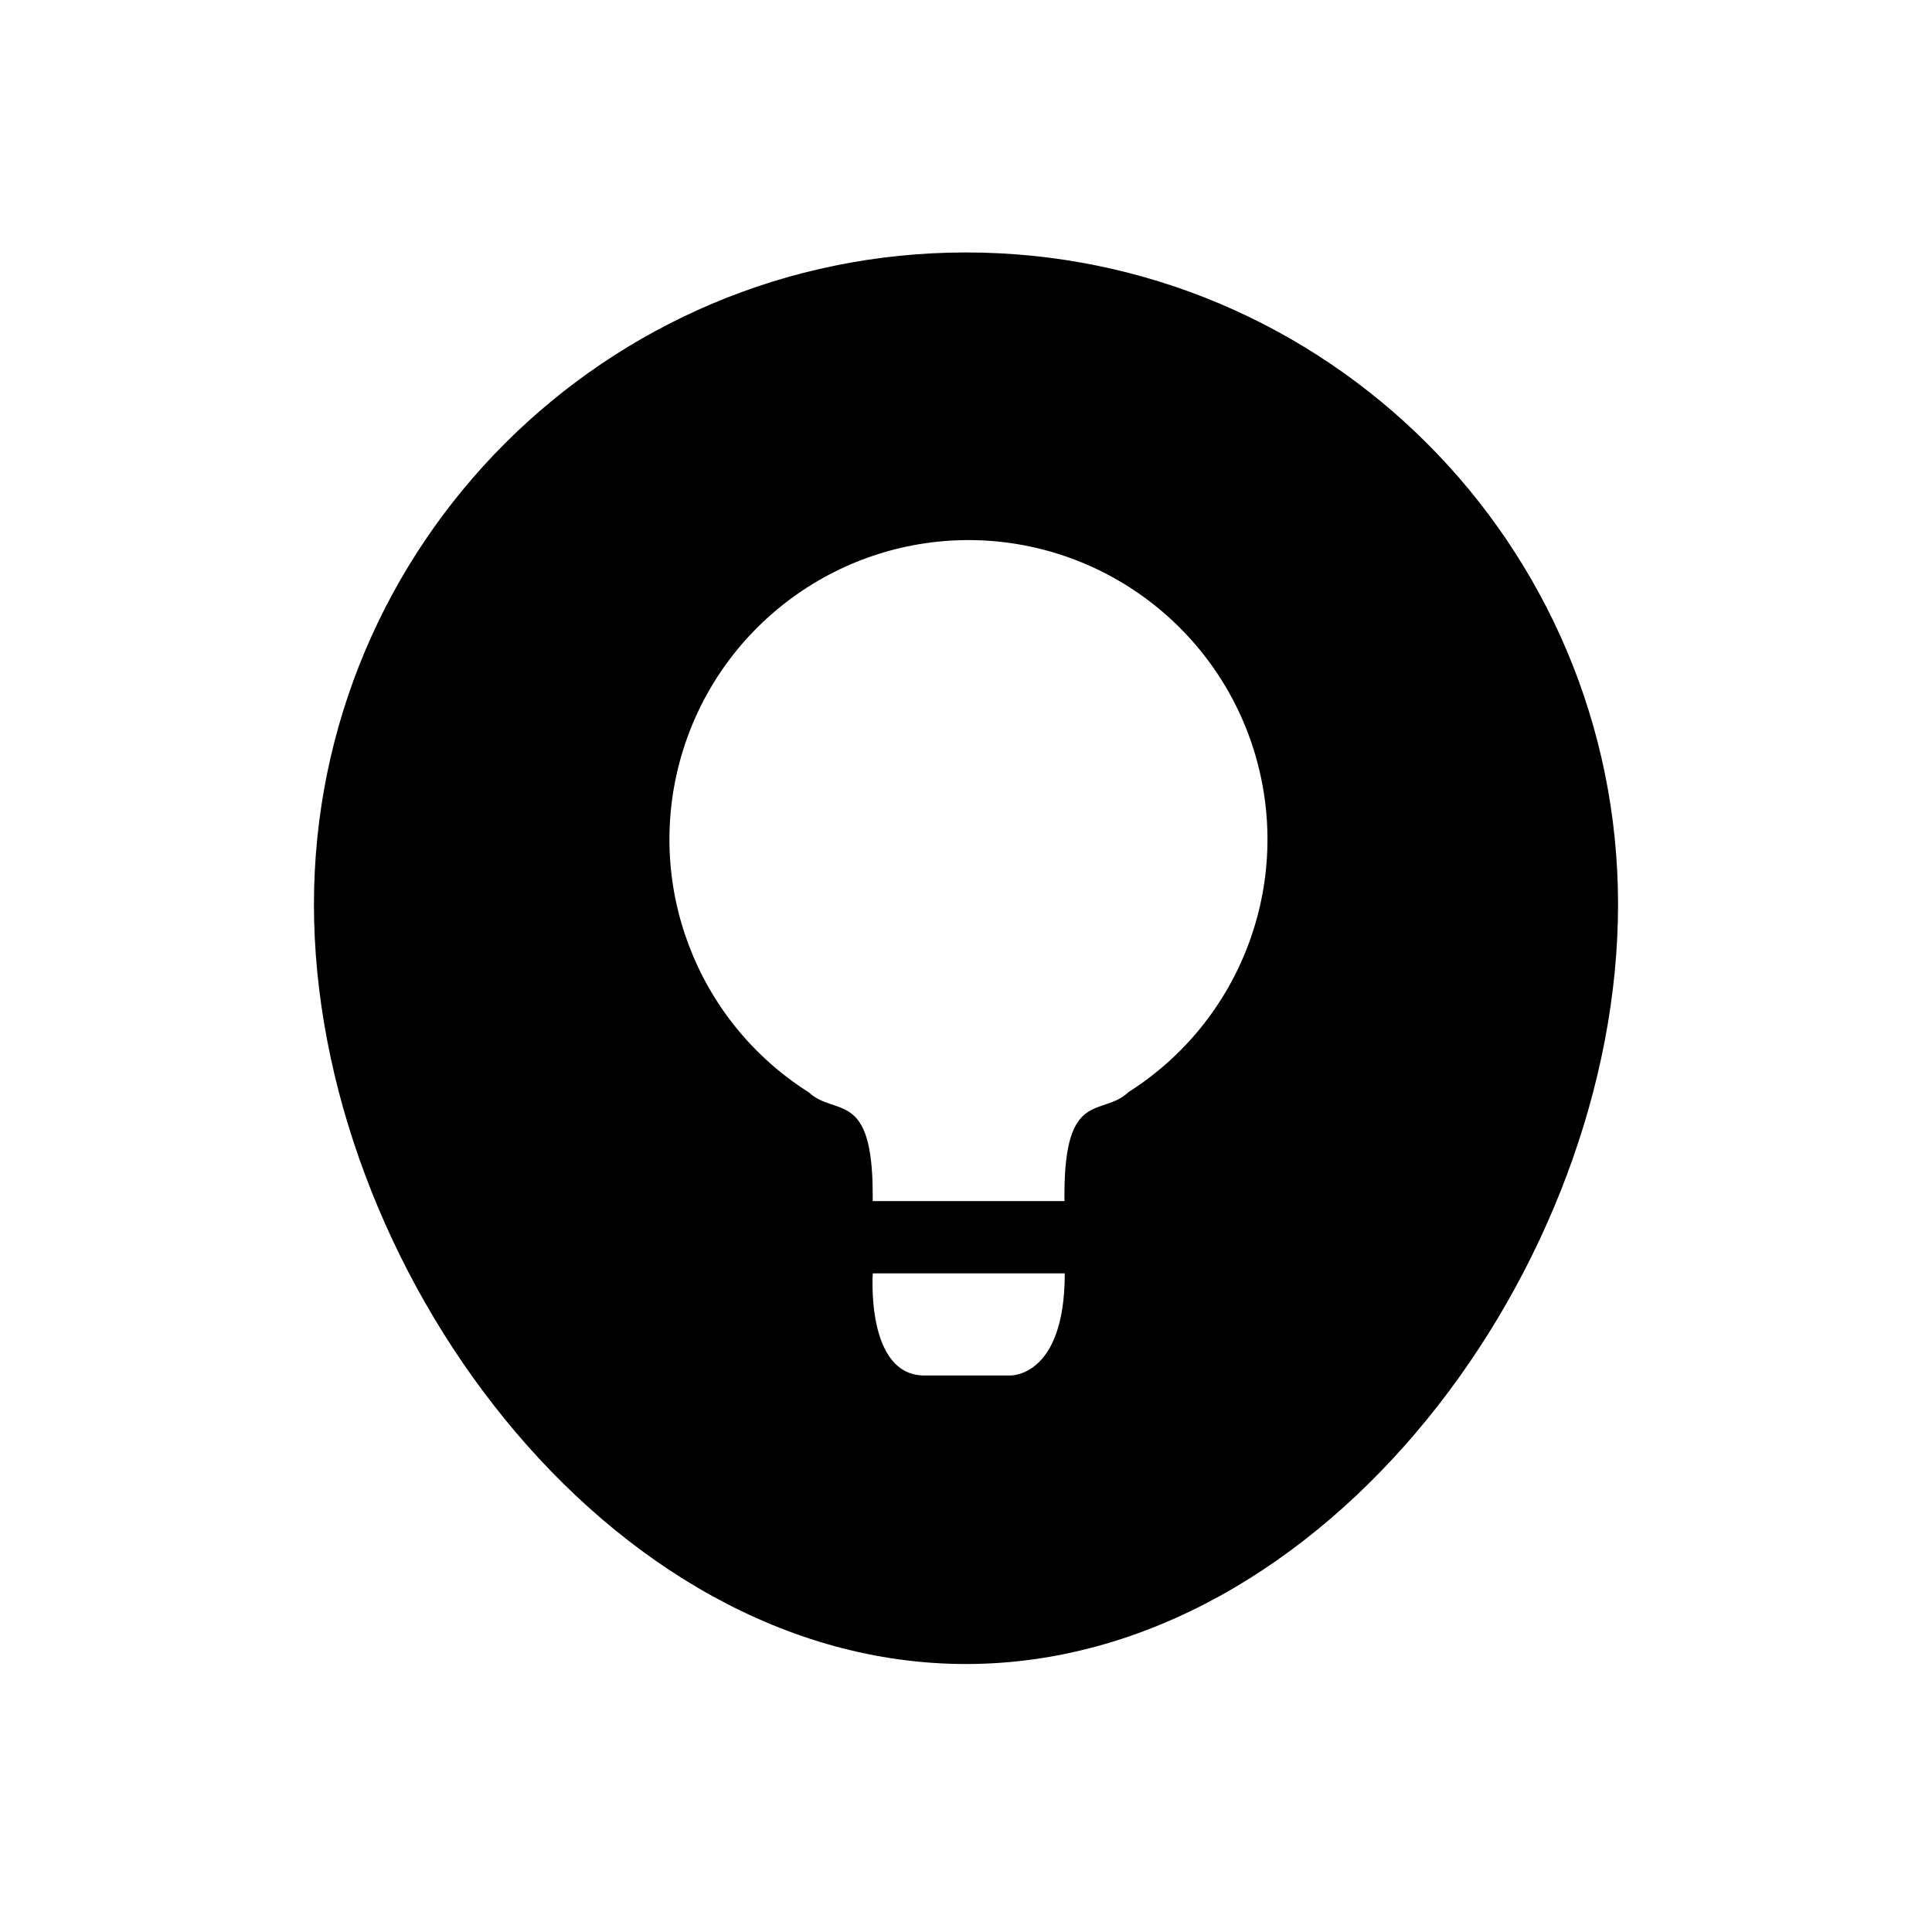
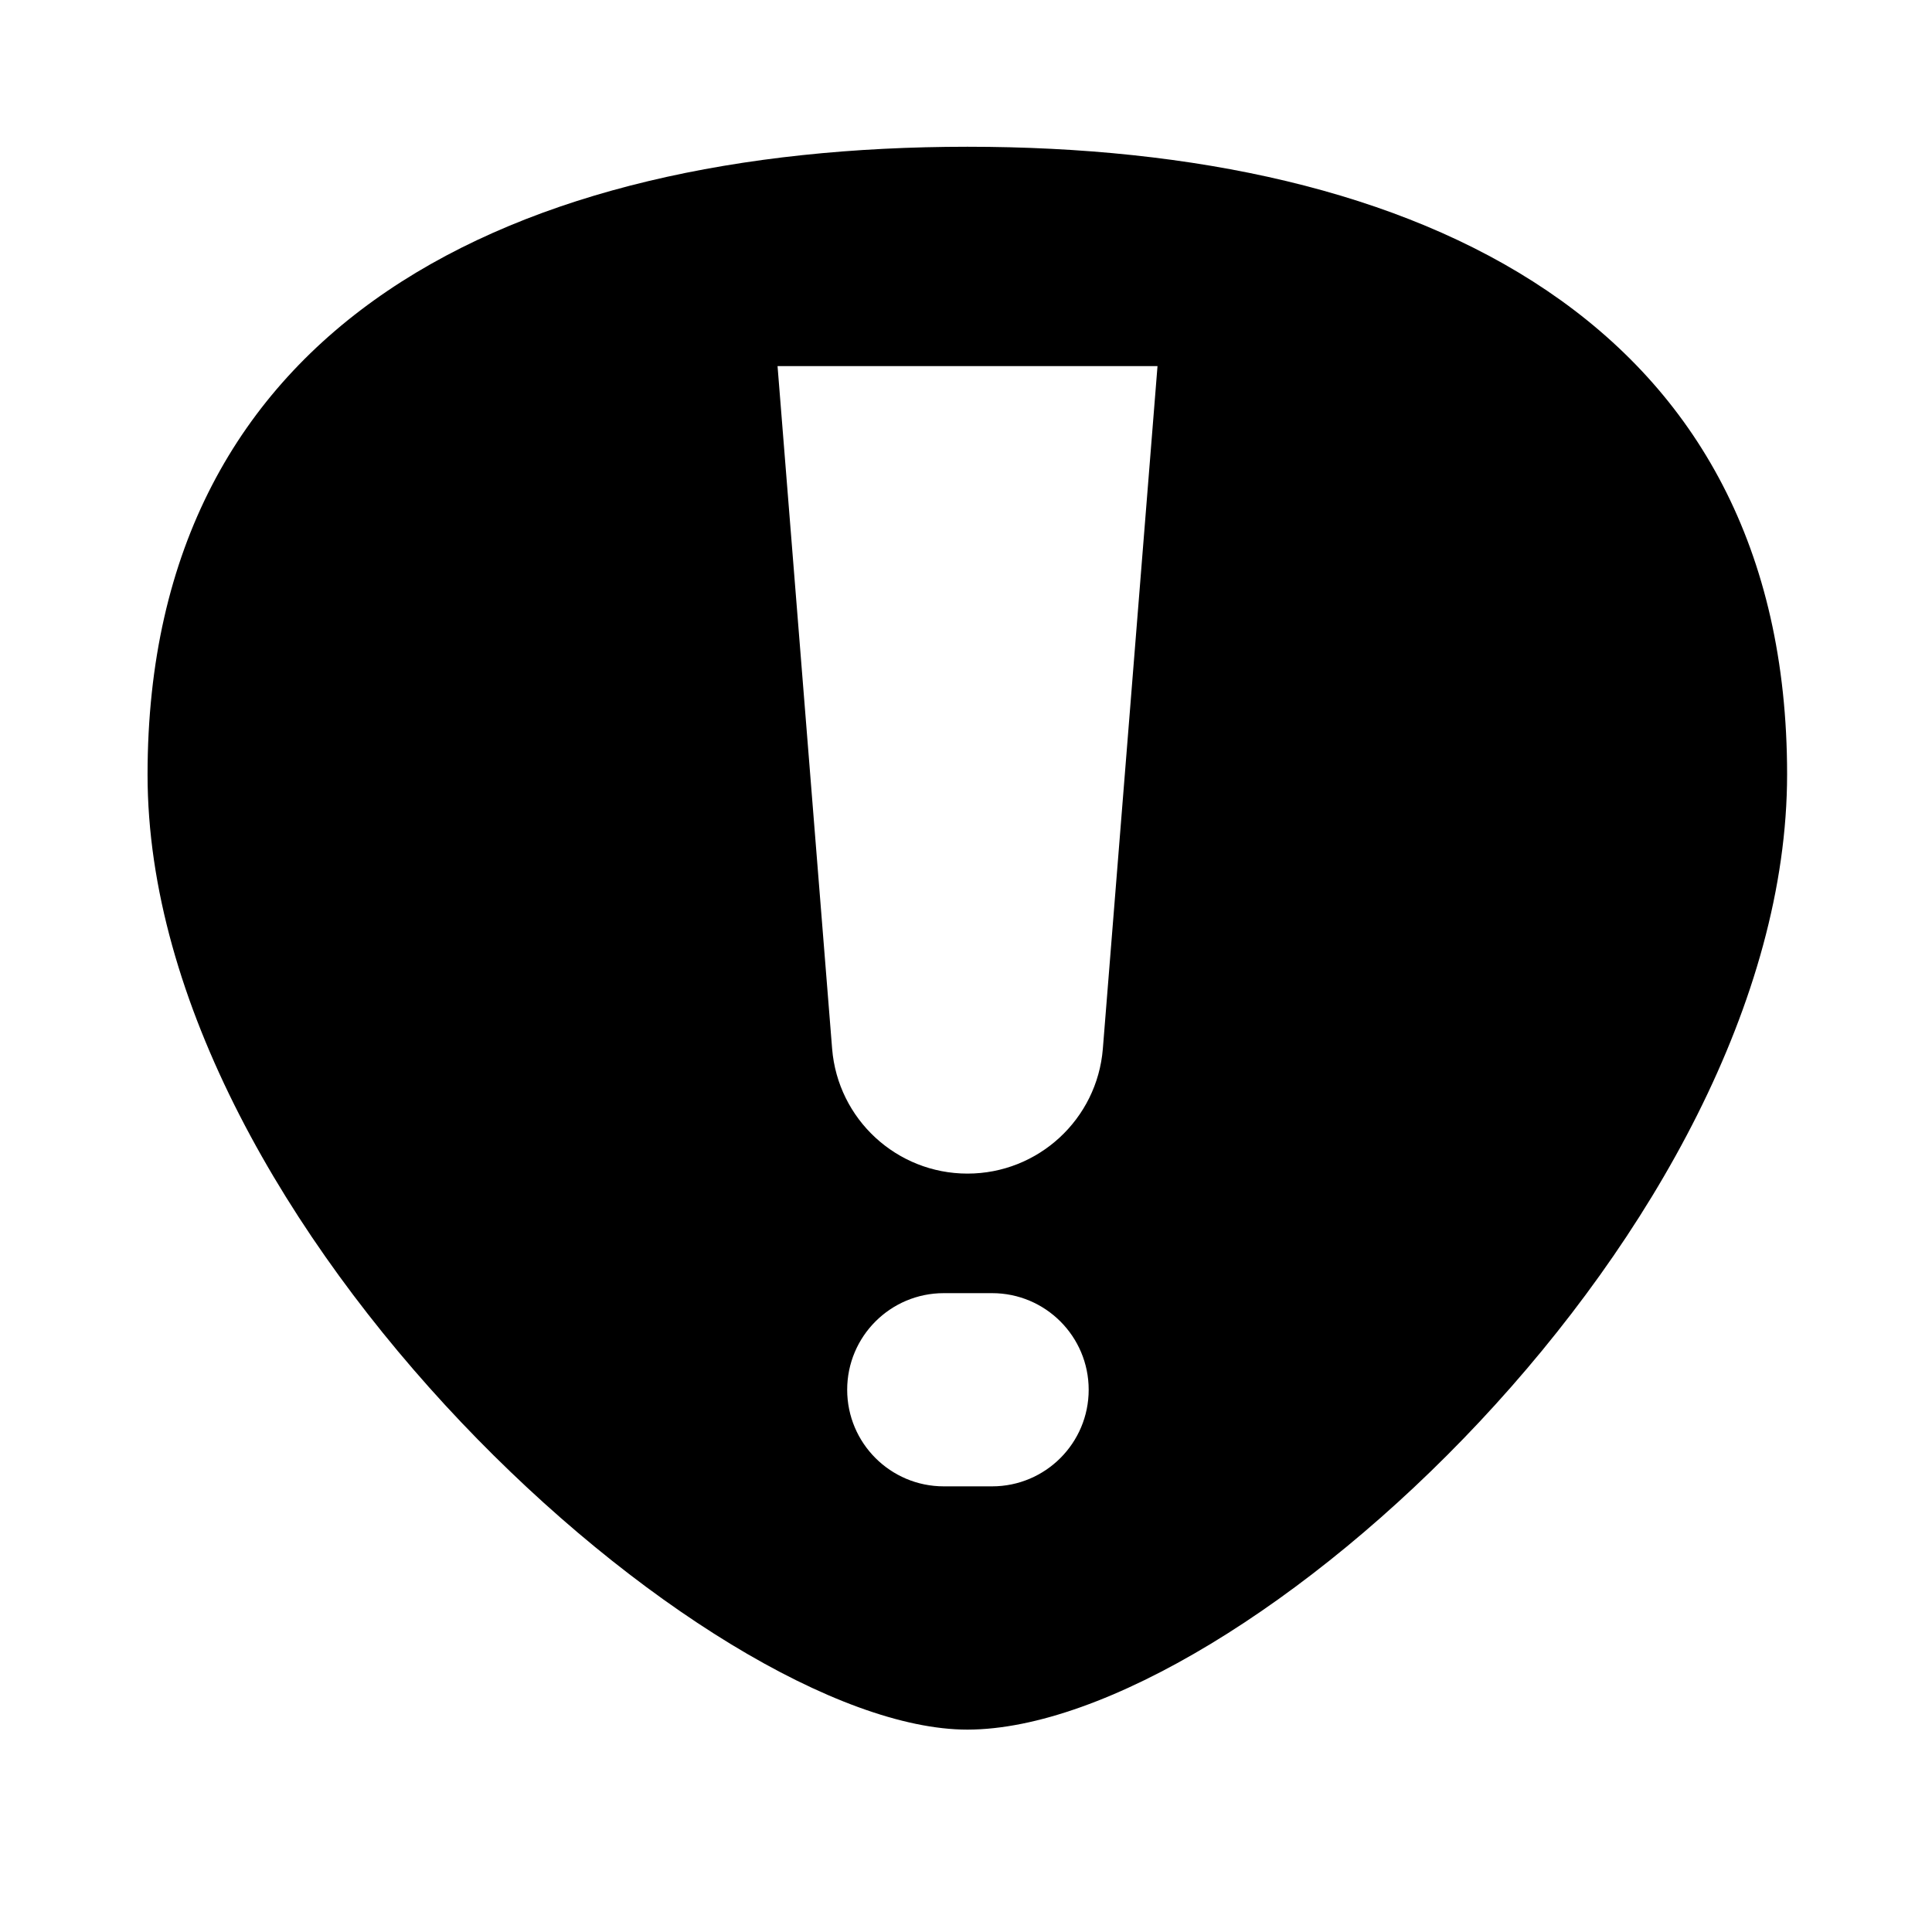
<svg xmlns="http://www.w3.org/2000/svg" id="图层_1" data-name="图层 1" viewBox="0 0 240 240">
-   <path d="M120,31.36a81,81,0,0,0-81,81c0,44.73,36.26,94.35,81,94.35s81-49.62,81-94.35A81,81,0,0,0,120,31.36Zm5.4,139.51H114.84c-7.32,0-6.42-12.69-6.42-12.69h23.85C132.27,171.25,125.4,170.87,125.4,170.87Zm14.75-35.17c-3.27,3.06-7.92-.46-7.92,12.69v.81H108.41v-.81c0-13.15-4.65-9.63-7.93-12.69a37.18,37.18,0,0,1,19.83-68.61h0a37.18,37.18,0,0,1,19.82,68.61Z" />
+   <path d="M120.18,18.23c-56.25,0-101.85,21.7-101.85,78s69.9,118.63,101.85,118.63C154.11,214.81,222,152.43,222,96.18S176.42,18.23,120.18,18.23Zm15.06,154.41a12,12,0,0,1-12,12h-6a12,12,0,0,1-12-12h0a12,12,0,0,1,12-12h6a12,12,0,0,1,12,12ZM137,130.28a16.87,16.87,0,0,1-33.63,0l-6.78-84.8h47.2Z" />
</svg>
